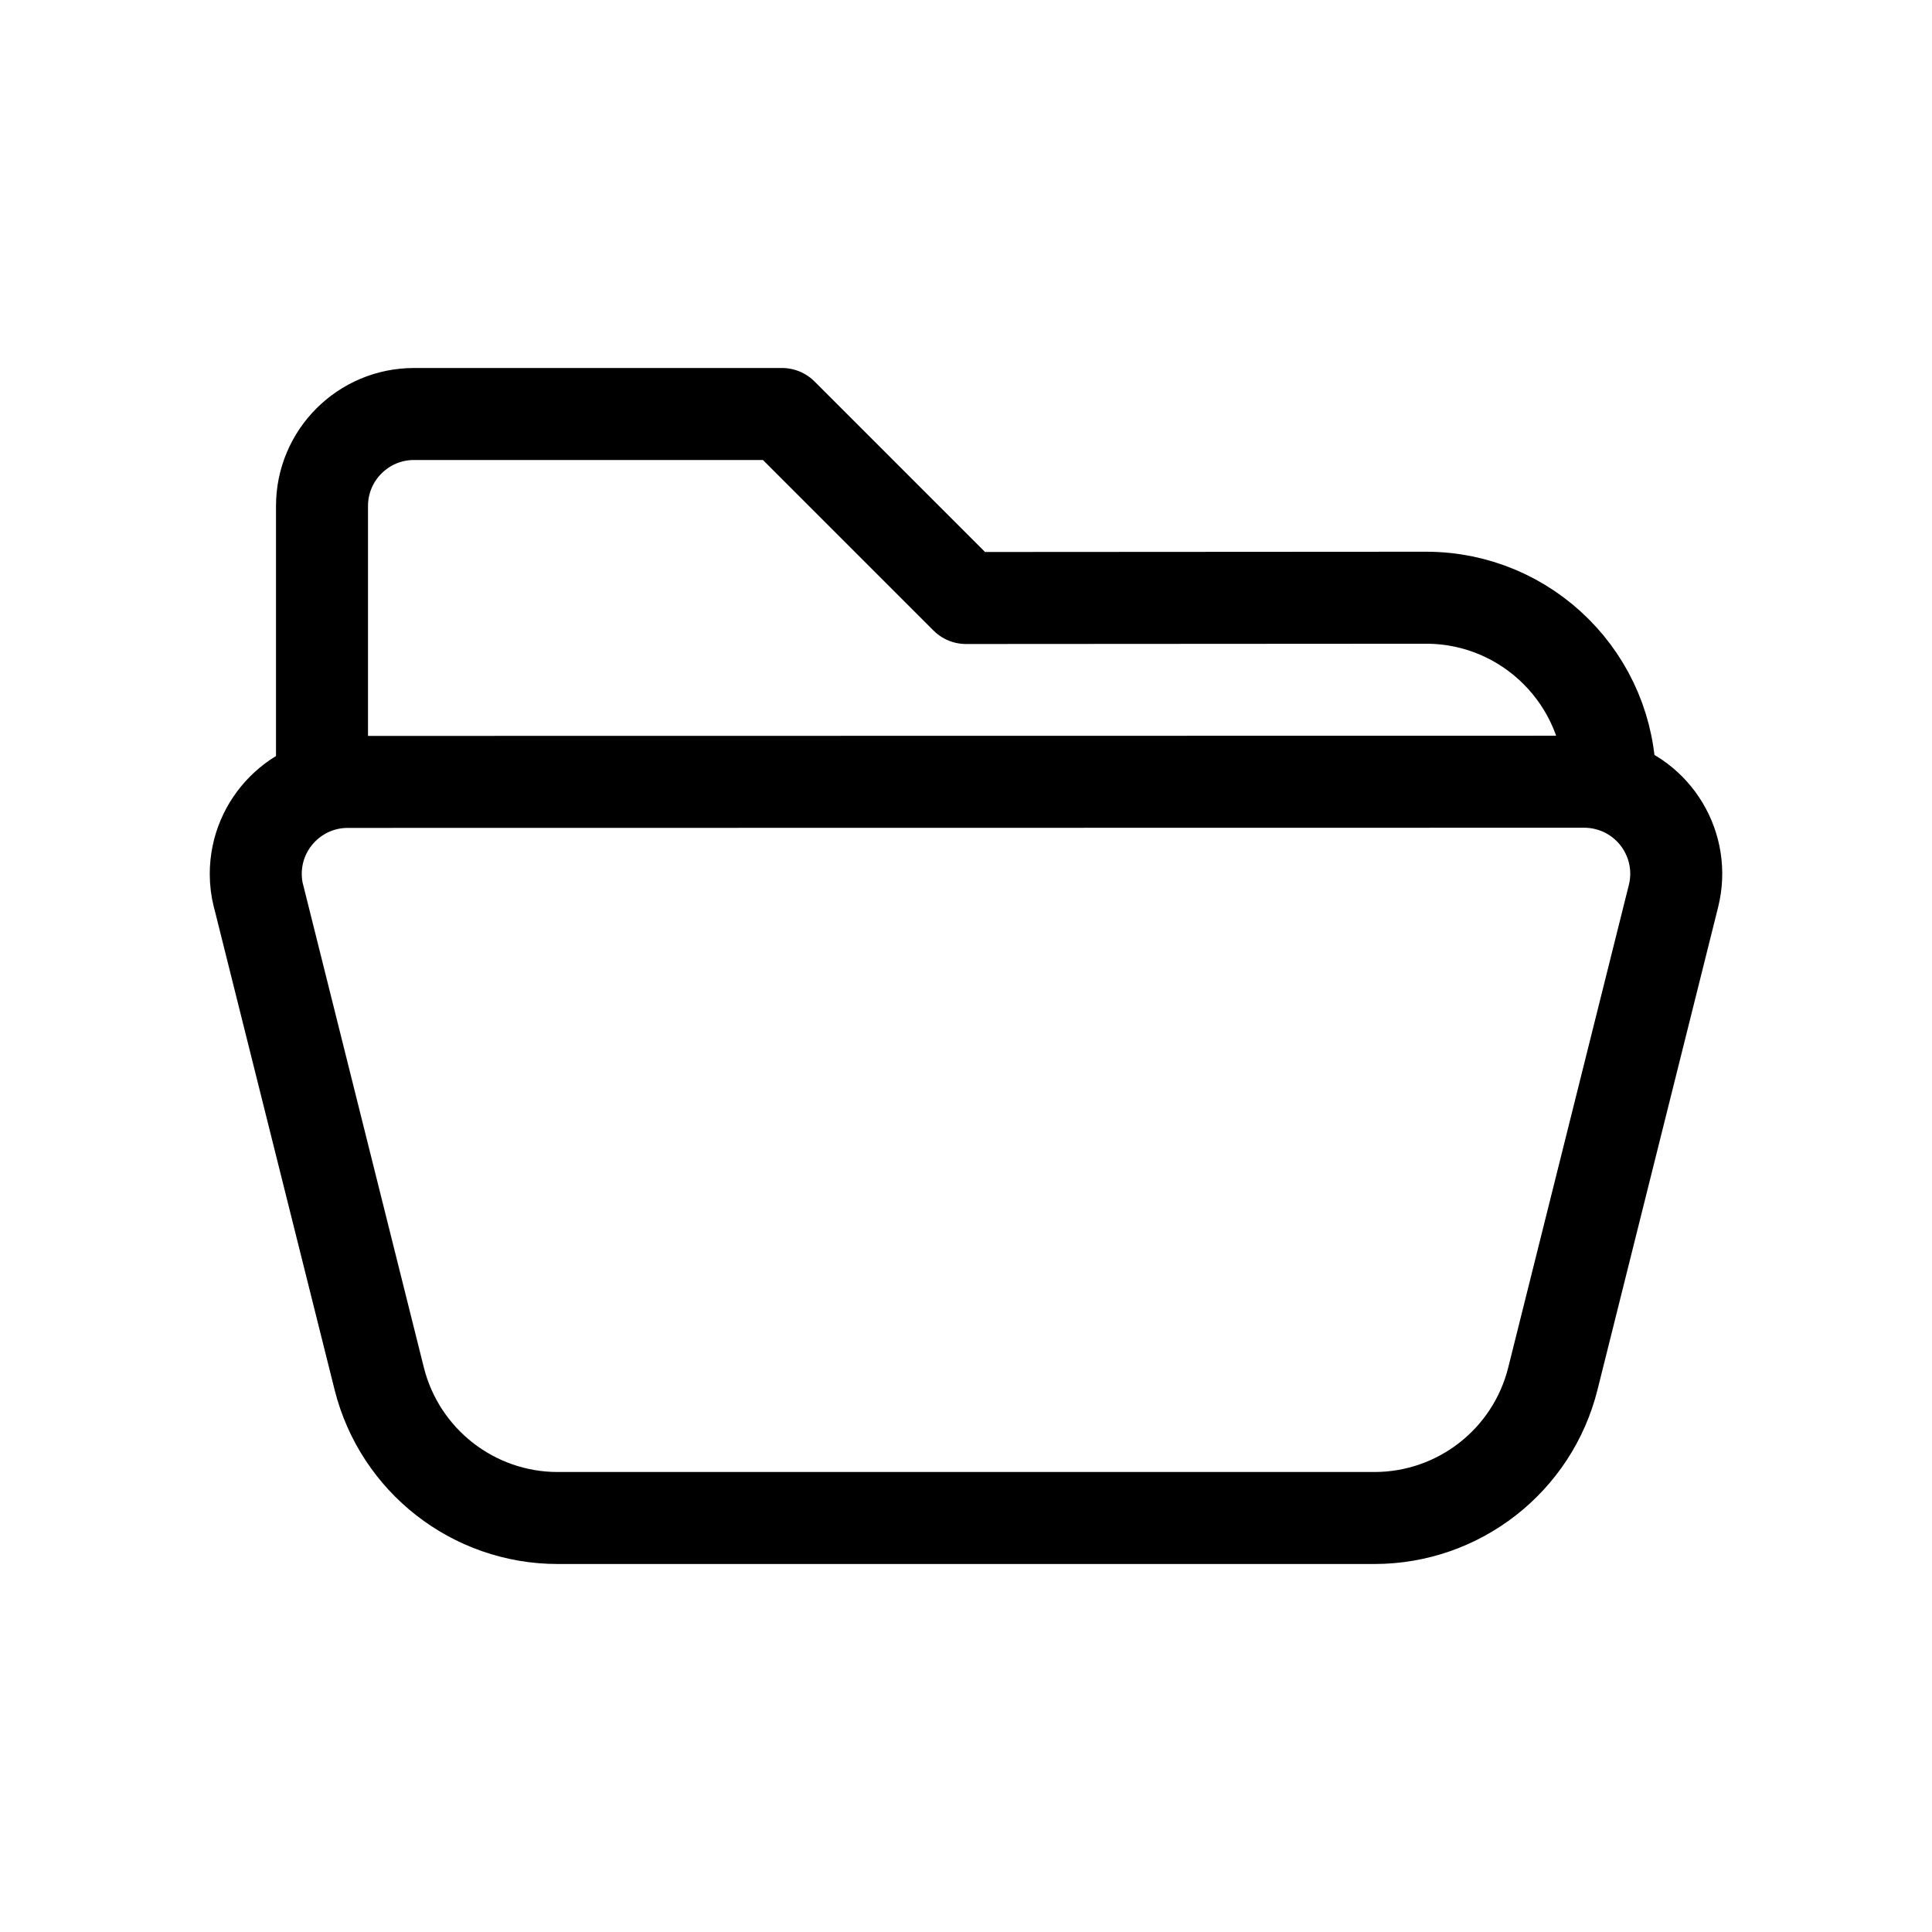
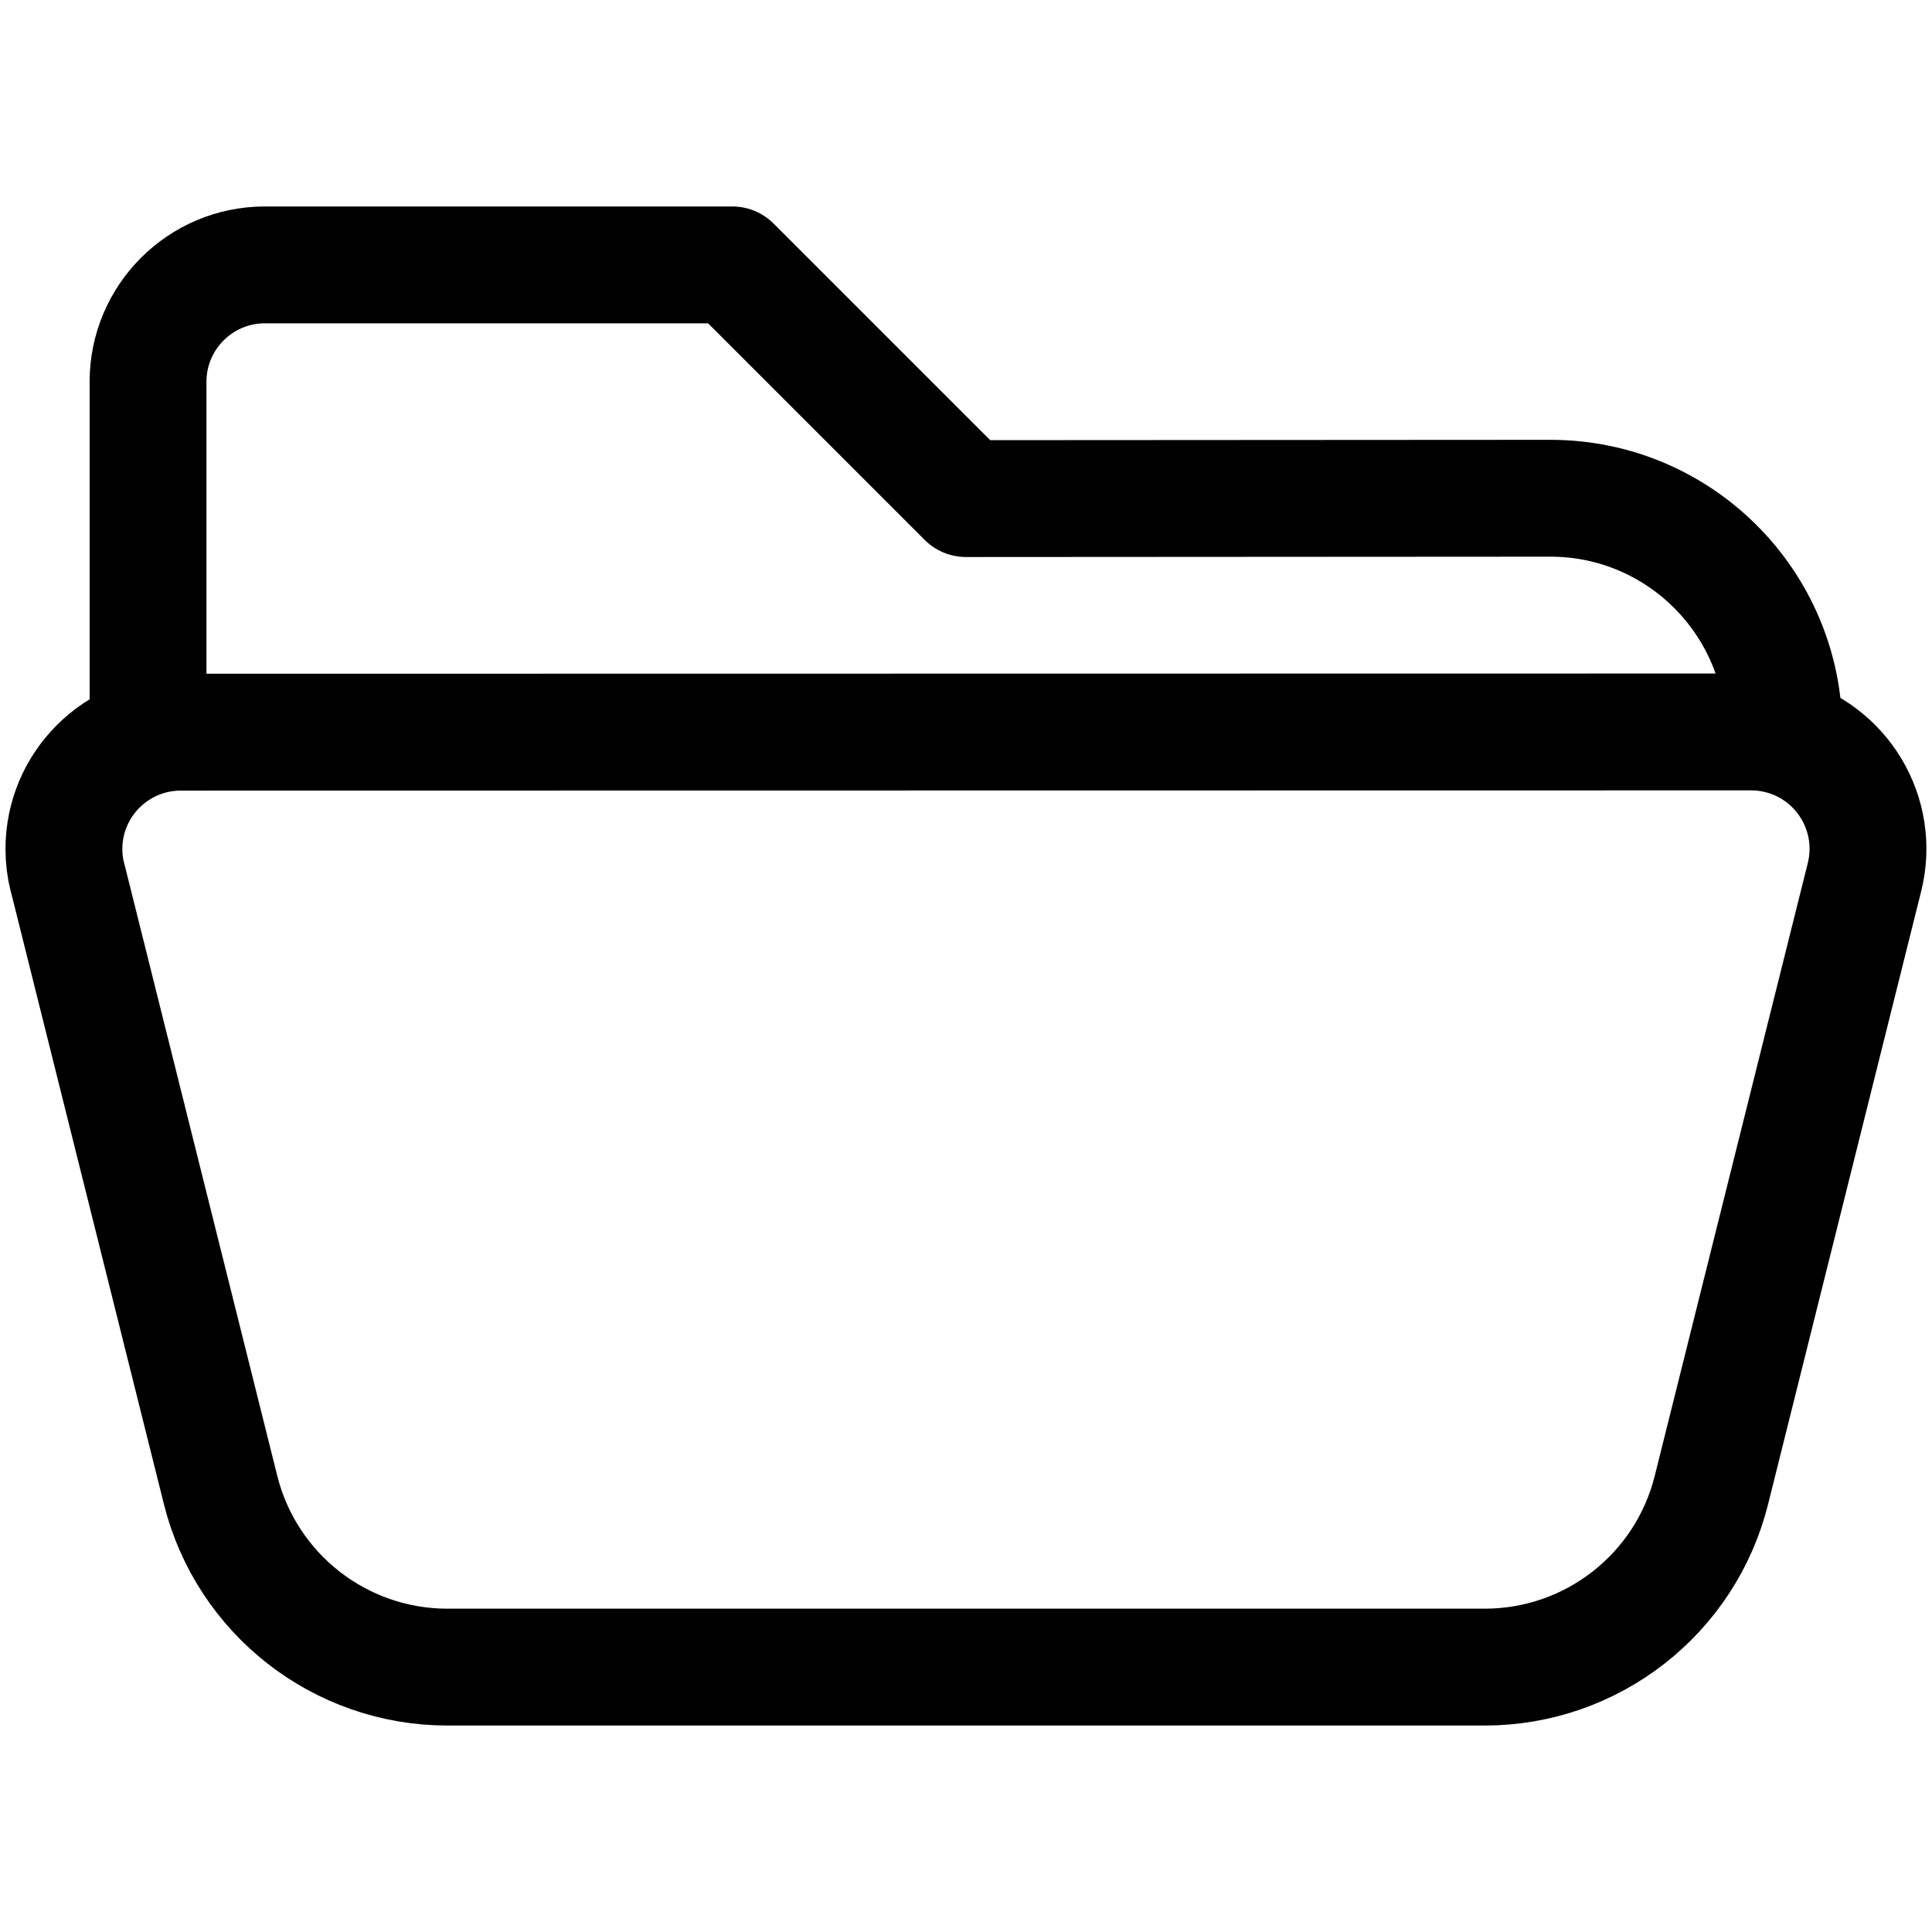
- <svg xmlns="http://www.w3.org/2000/svg" width="800px" height="800px" viewBox="0 0 21 21">
-   <g fill="none" fill-rule="evenodd" stroke="#000000" stroke-linecap="round" stroke-linejoin="round" transform="translate(2 4)">
-     <path d="m15.5 4.5c.001-1.107-.895-2.003-1.999-2.003l-5.001.003-2-2h-4c-.552 0-1 .448-1 1v.997 2.003" />
-     <path d="m.811 5.742 1.311 5.243c.223.89 1.023 1.515 1.94 1.515h8.877c.918 0 1.718-.625 1.94-1.515l1.311-5.245c.134-.536-.192-1.079-.728-1.213-.079-.02-.161-.03-.243-.03l-13.439.002c-.552 0-1.0.448-1 1 0 .082.01.163.03.242z" />
+ <svg xmlns="http://www.w3.org/2000/svg" width="800px" height="800px" viewBox="0 0 21 21" version="1.1" id="svg2">
+   <defs id="defs2" />
+   <g fill="none" fill-rule="evenodd" stroke="#000000" stroke-linecap="round" stroke-linejoin="round" transform="matrix(1.270124,0,0,1.270124,-0.2959848,2.244194)" id="g2">
+     <path d="M 15.5,4.5 C 15.501,3.393 14.605,2.497 13.501,2.497 L 8.5,2.5 l -2,-2 h -4 c -0.552,0 -1,0.448 -1,1 V 2.497 4.5" id="path1" />
+     <path d="M 0.811,5.742 2.121,10.985 C 2.344,11.875 3.144,12.5 4.062,12.5 h 8.877 c 0.918,0 1.718,-0.625 1.94,-1.515 L 16.189,5.74 C 16.323,5.204 15.997,4.661 15.462,4.527 15.382,4.507 15.301,4.497 15.219,4.497 l -13.439,0.002 c -0.552,7.75e-5 -1,0.448 -1,1 0,0.082 0.01,0.163 0.03,0.242 z" id="path2" />
  </g>
</svg>
